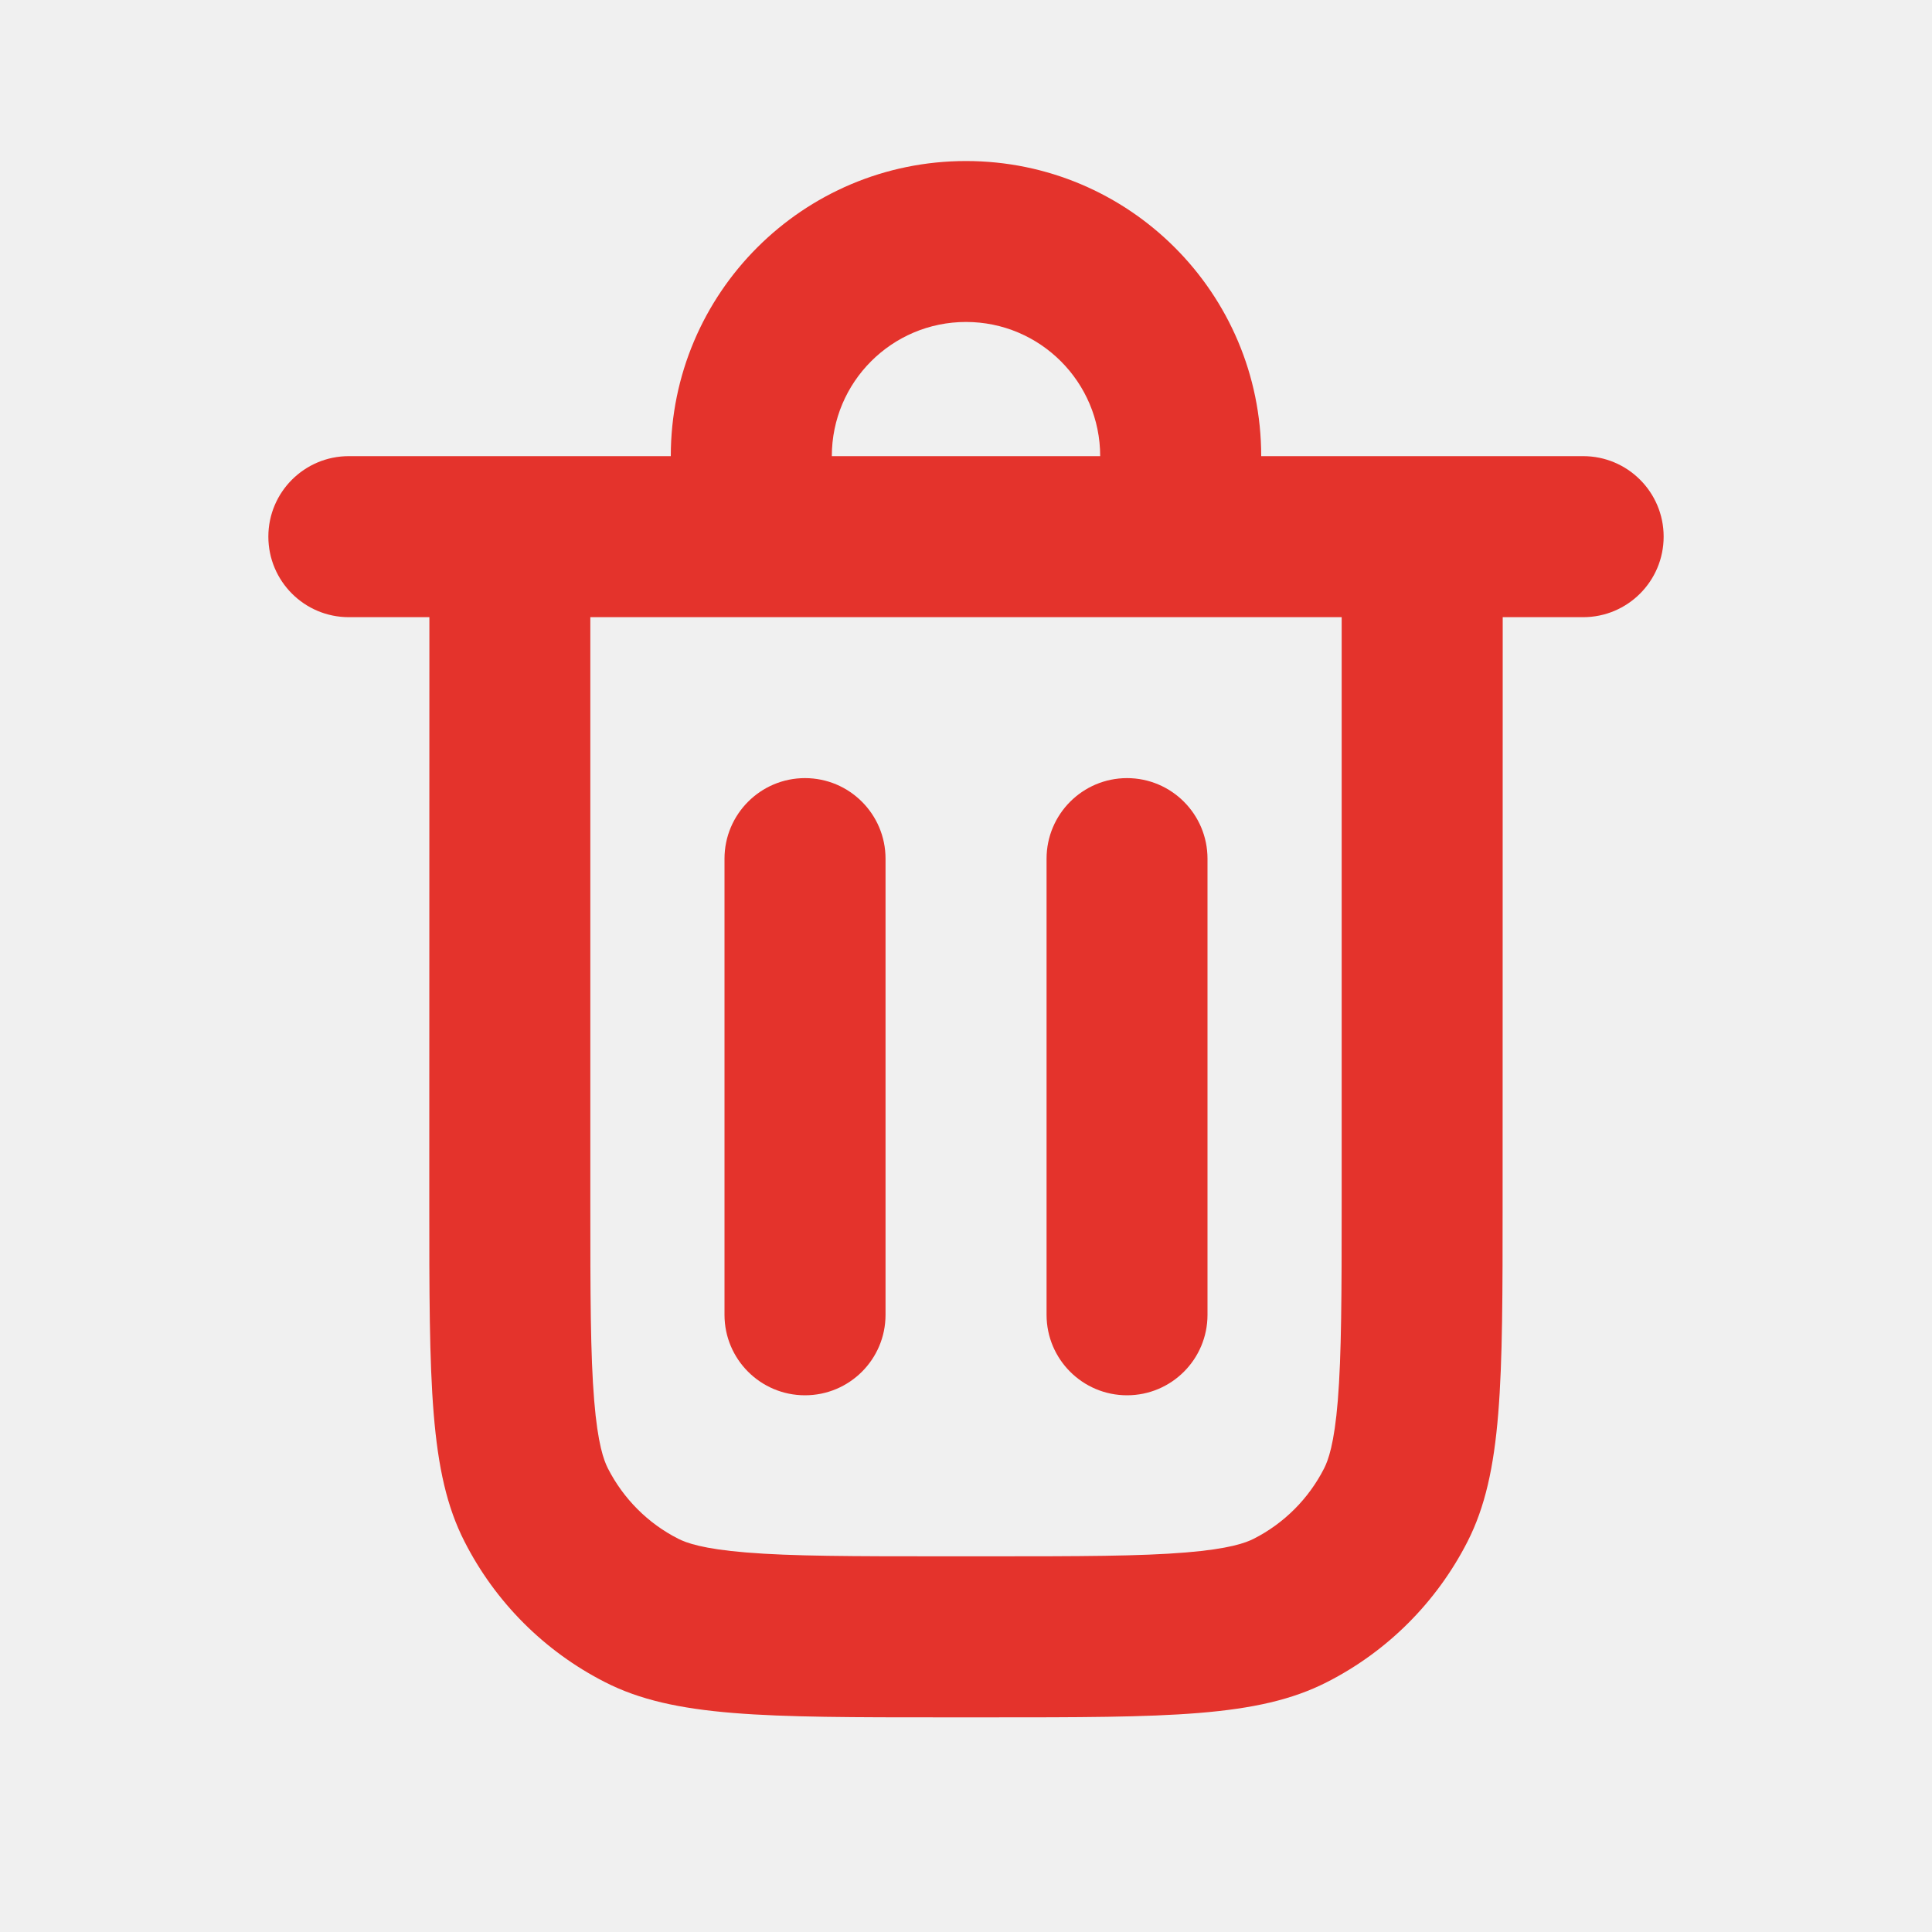
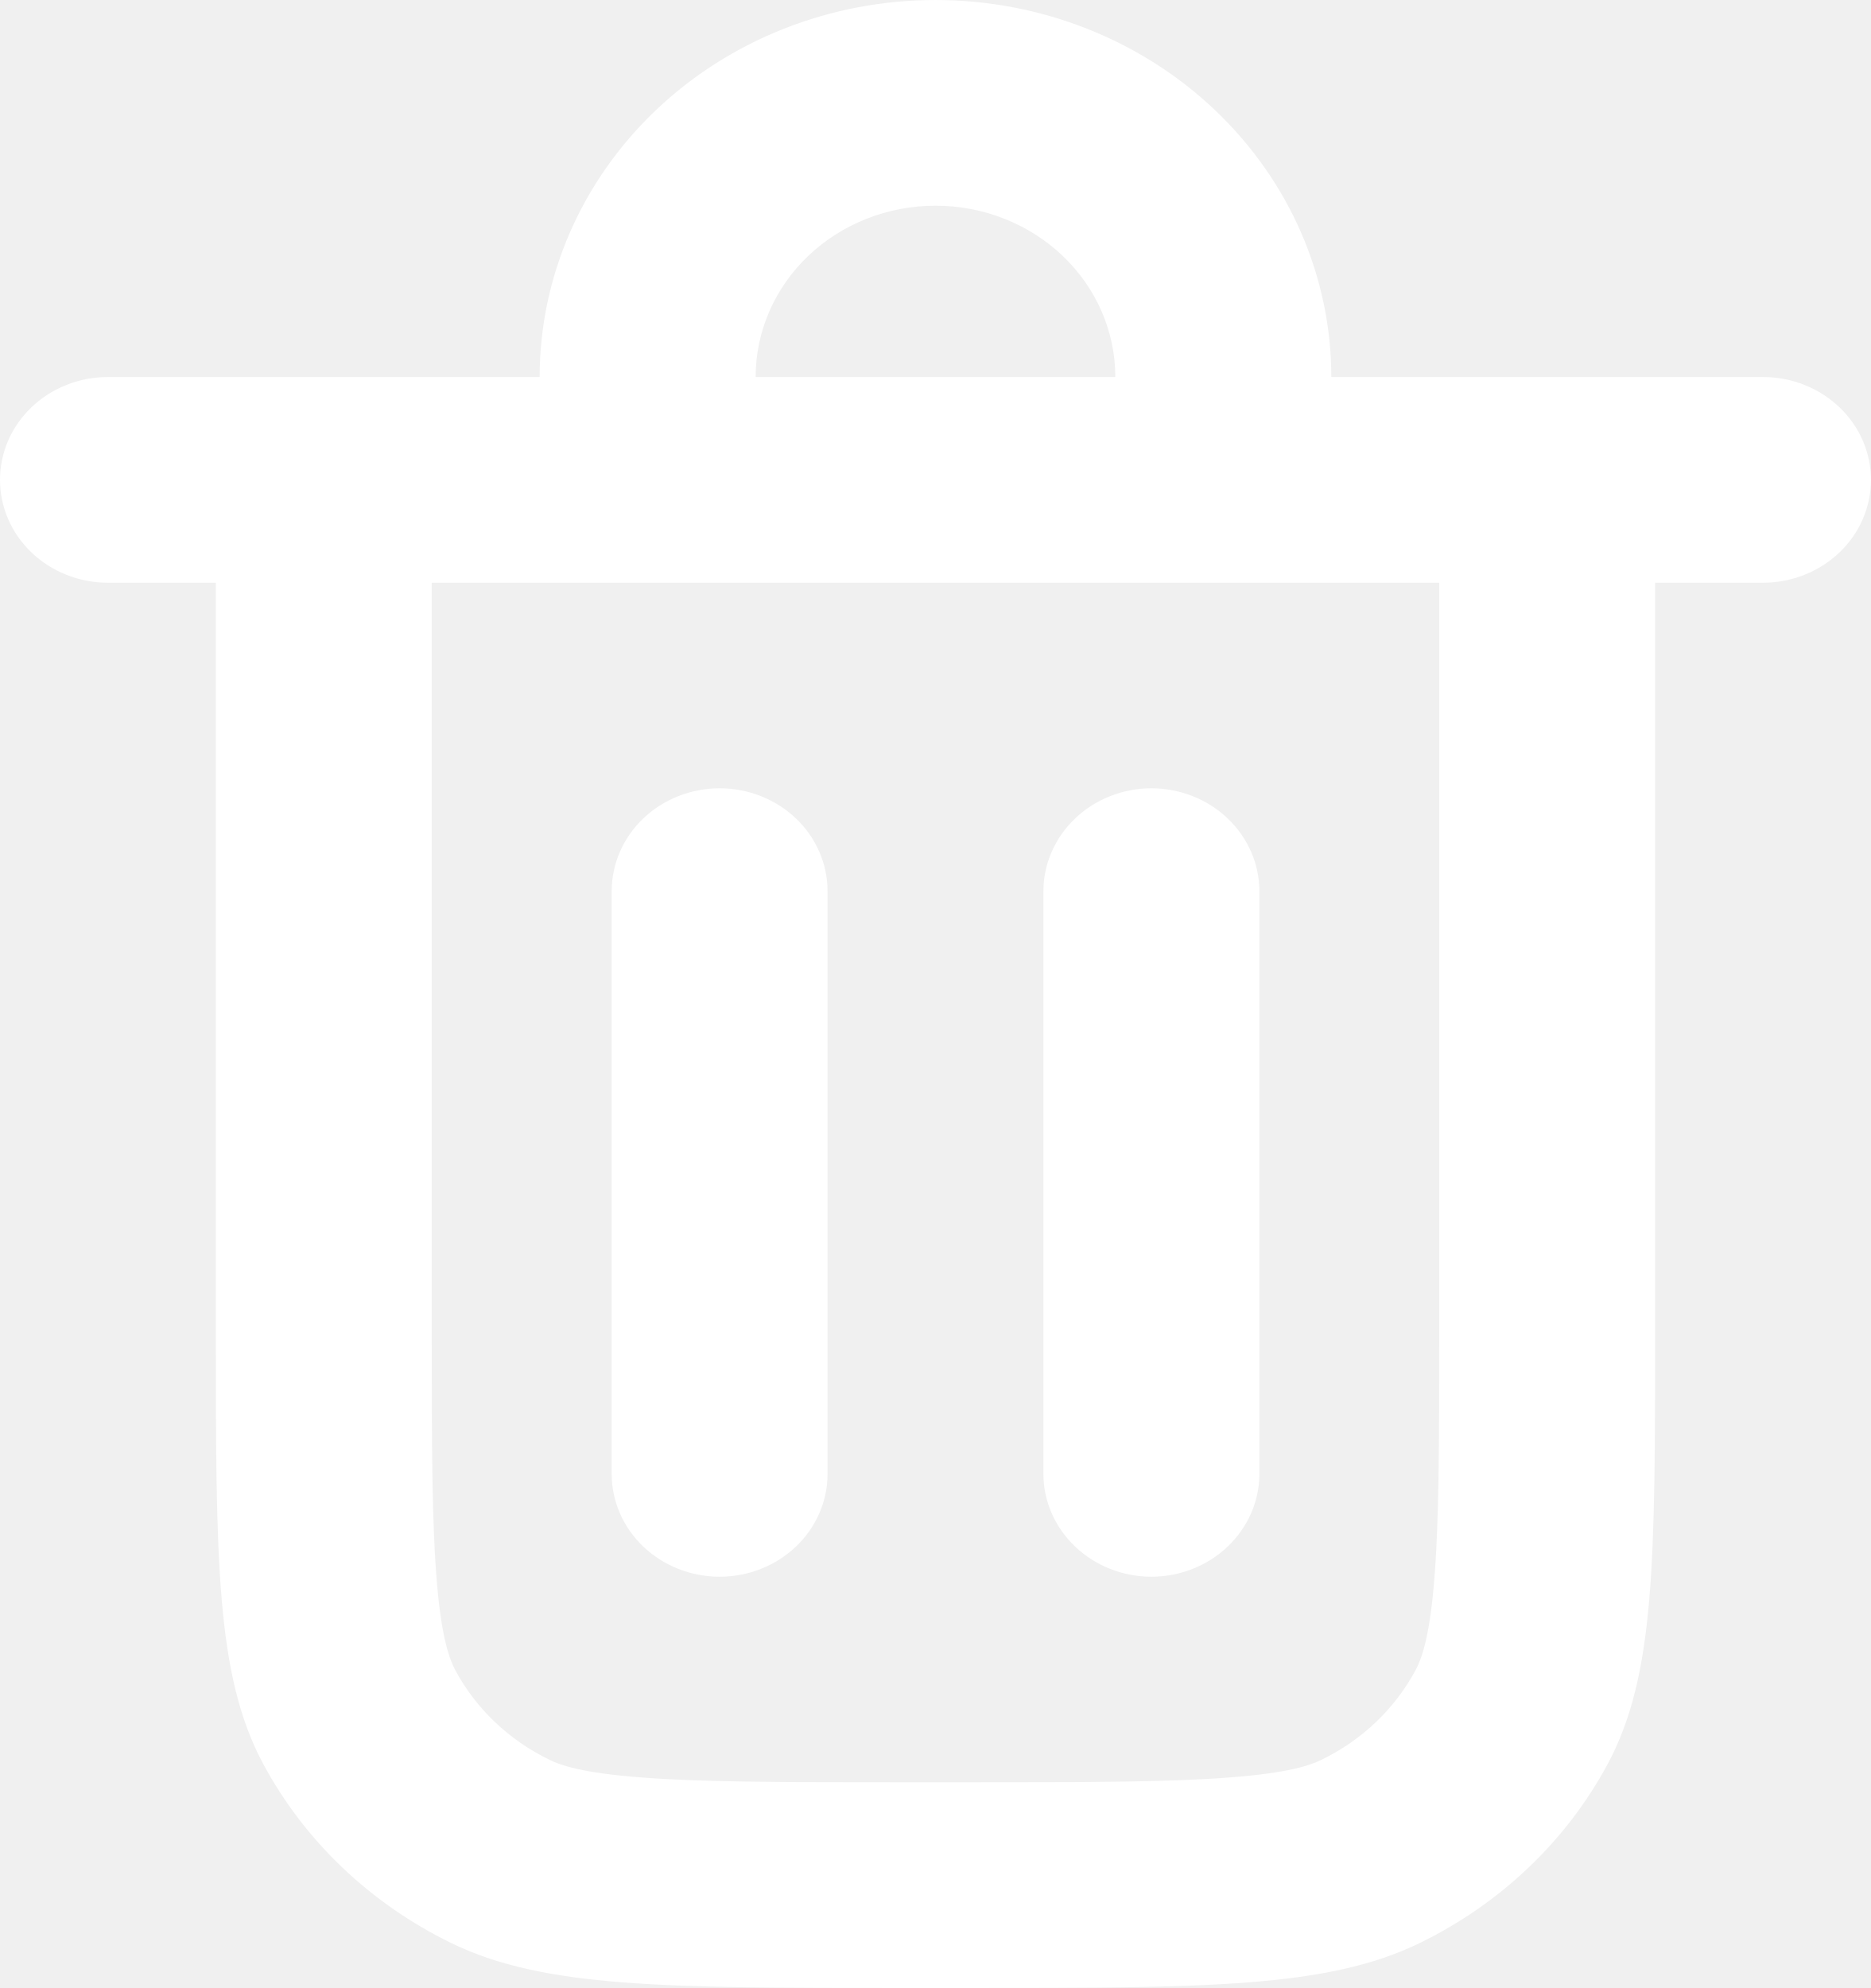
- <svg xmlns="http://www.w3.org/2000/svg" width="20" height="20" viewBox="0 0 20 20" fill="none">
-   <path d="M11.667 8.055C12.127 8.055 12.5 8.429 12.5 8.889V13.611C12.5 14.071 12.127 14.444 11.667 14.444C11.207 14.444 10.834 14.071 10.834 13.611V8.889C10.834 8.429 11.207 8.055 11.667 8.055Z" fill="#E4332C" />
-   <path d="M9.167 8.889C9.167 8.429 8.794 8.055 8.333 8.055C7.873 8.055 7.5 8.429 7.5 8.889V13.611C7.5 14.071 7.873 14.444 8.333 14.444C8.794 14.444 9.167 14.071 9.167 13.611V8.889Z" fill="#E4332C" />
-   <path fill-rule="evenodd" clip-rule="evenodd" d="M6.944 4.722C6.944 3.035 8.312 1.667 10 1.667C11.688 1.667 13.056 3.035 13.056 4.722H16.389C16.849 4.722 17.222 5.095 17.222 5.555C17.222 6.016 16.849 6.389 16.389 6.389H15.556L15.555 12.444C15.555 14.311 15.555 15.245 15.192 15.958C14.872 16.585 14.363 17.095 13.735 17.414C13.022 17.778 12.089 17.778 10.222 17.778H9.778C7.911 17.778 6.977 17.778 6.264 17.414C5.637 17.095 5.127 16.585 4.808 15.957C4.444 15.245 4.444 14.311 4.444 12.444L4.445 6.389H3.611C3.151 6.389 2.778 6.016 2.778 5.555C2.778 5.095 3.151 4.722 3.611 4.722H6.944ZM8.611 4.722C8.611 3.955 9.233 3.333 10 3.333C10.767 3.333 11.389 3.955 11.389 4.722H8.611ZM6.111 6.389H13.889L13.889 12.444C13.889 13.405 13.887 14.026 13.849 14.498C13.812 14.951 13.749 15.118 13.707 15.201C13.547 15.515 13.292 15.77 12.979 15.929C12.896 15.971 12.728 16.034 12.276 16.071C11.803 16.11 11.183 16.111 10.222 16.111H9.778C8.817 16.111 8.196 16.11 7.724 16.071C7.271 16.034 7.104 15.971 7.021 15.929C6.707 15.77 6.453 15.514 6.293 15.201C6.251 15.118 6.188 14.951 6.151 14.498C6.112 14.026 6.111 13.405 6.111 12.444L6.111 6.389Z" fill="#E4332C" />
+ <svg xmlns="http://www.w3.org/2000/svg" width="16" height="17" viewBox="0 0 16 17" fill="none">
+   <path d="M9.846 6.741C10.091 6.741 10.326 6.834 10.499 6.999C10.672 7.164 10.77 7.388 10.77 7.621V12.604C10.77 12.837 10.672 13.06 10.499 13.225C10.326 13.39 10.091 13.483 9.846 13.483C9.602 13.483 9.367 13.39 9.194 13.225C9.021 13.06 8.923 12.837 8.923 12.604V7.621C8.923 7.388 9.021 7.164 9.194 6.999C9.367 6.834 9.602 6.741 9.846 6.741Z" fill="white" />
+   <path d="M7.077 7.621C7.077 7.388 6.98 7.164 6.807 6.999C6.634 6.834 6.399 6.741 6.154 6.741C5.909 6.741 5.674 6.834 5.501 6.999C5.328 7.164 5.231 7.388 5.231 7.621V12.604C5.231 12.837 5.328 13.06 5.501 13.225C5.674 13.39 5.909 13.483 6.154 13.483C6.399 13.483 6.634 13.39 6.807 13.225C6.98 13.06 7.077 12.837 7.077 12.604V7.621Z" fill="white" />
+   <path fill-rule="evenodd" clip-rule="evenodd" d="M4.615 3.224C4.615 2.369 4.972 1.549 5.607 0.944C6.241 0.34 7.102 0 8 0C8.898 0 9.759 0.34 10.393 0.944C11.028 1.549 11.385 2.369 11.385 3.224H15.077C15.322 3.224 15.556 3.317 15.73 3.482C15.903 3.647 16 3.87 16 4.103C16 4.337 15.903 4.56 15.73 4.725C15.556 4.89 15.322 4.983 15.077 4.983H14.154V11.372C14.154 13.342 14.154 14.327 13.751 15.08C13.397 15.741 12.833 16.279 12.138 16.617C11.348 17 10.314 17 8.246 17H7.754C5.686 17 4.652 17 3.862 16.617C3.167 16.279 2.603 15.741 2.249 15.08C1.846 14.327 1.846 13.342 1.846 11.372V4.983H0.923C0.678 4.983 0.443 4.89 0.27 4.725C0.097 4.56 0 4.337 0 4.103C0 3.87 0.097 3.647 0.27 3.482C0.443 3.317 0.678 3.224 0.923 3.224H4.615ZM6.462 3.224C6.462 2.835 6.624 2.463 6.912 2.188C7.201 1.913 7.592 1.759 8 1.759C8.408 1.759 8.799 1.913 9.088 2.188C9.376 2.463 9.538 2.835 9.538 3.224H6.462ZM3.692 4.983H12.308V11.372C12.308 12.387 12.306 13.041 12.263 13.539C12.223 14.017 12.153 14.194 12.106 14.281C11.929 14.612 11.647 14.881 11.3 15.049C11.209 15.094 11.023 15.161 10.521 15.199C9.998 15.24 9.311 15.241 8.246 15.241H7.754C6.689 15.241 6.002 15.24 5.479 15.199C4.977 15.161 4.791 15.094 4.7 15.049C4.353 14.881 4.07 14.612 3.893 14.281C3.847 14.194 3.777 14.017 3.737 13.539C3.694 13.041 3.692 12.387 3.692 11.372V4.983Z" fill="white" />
</svg>
